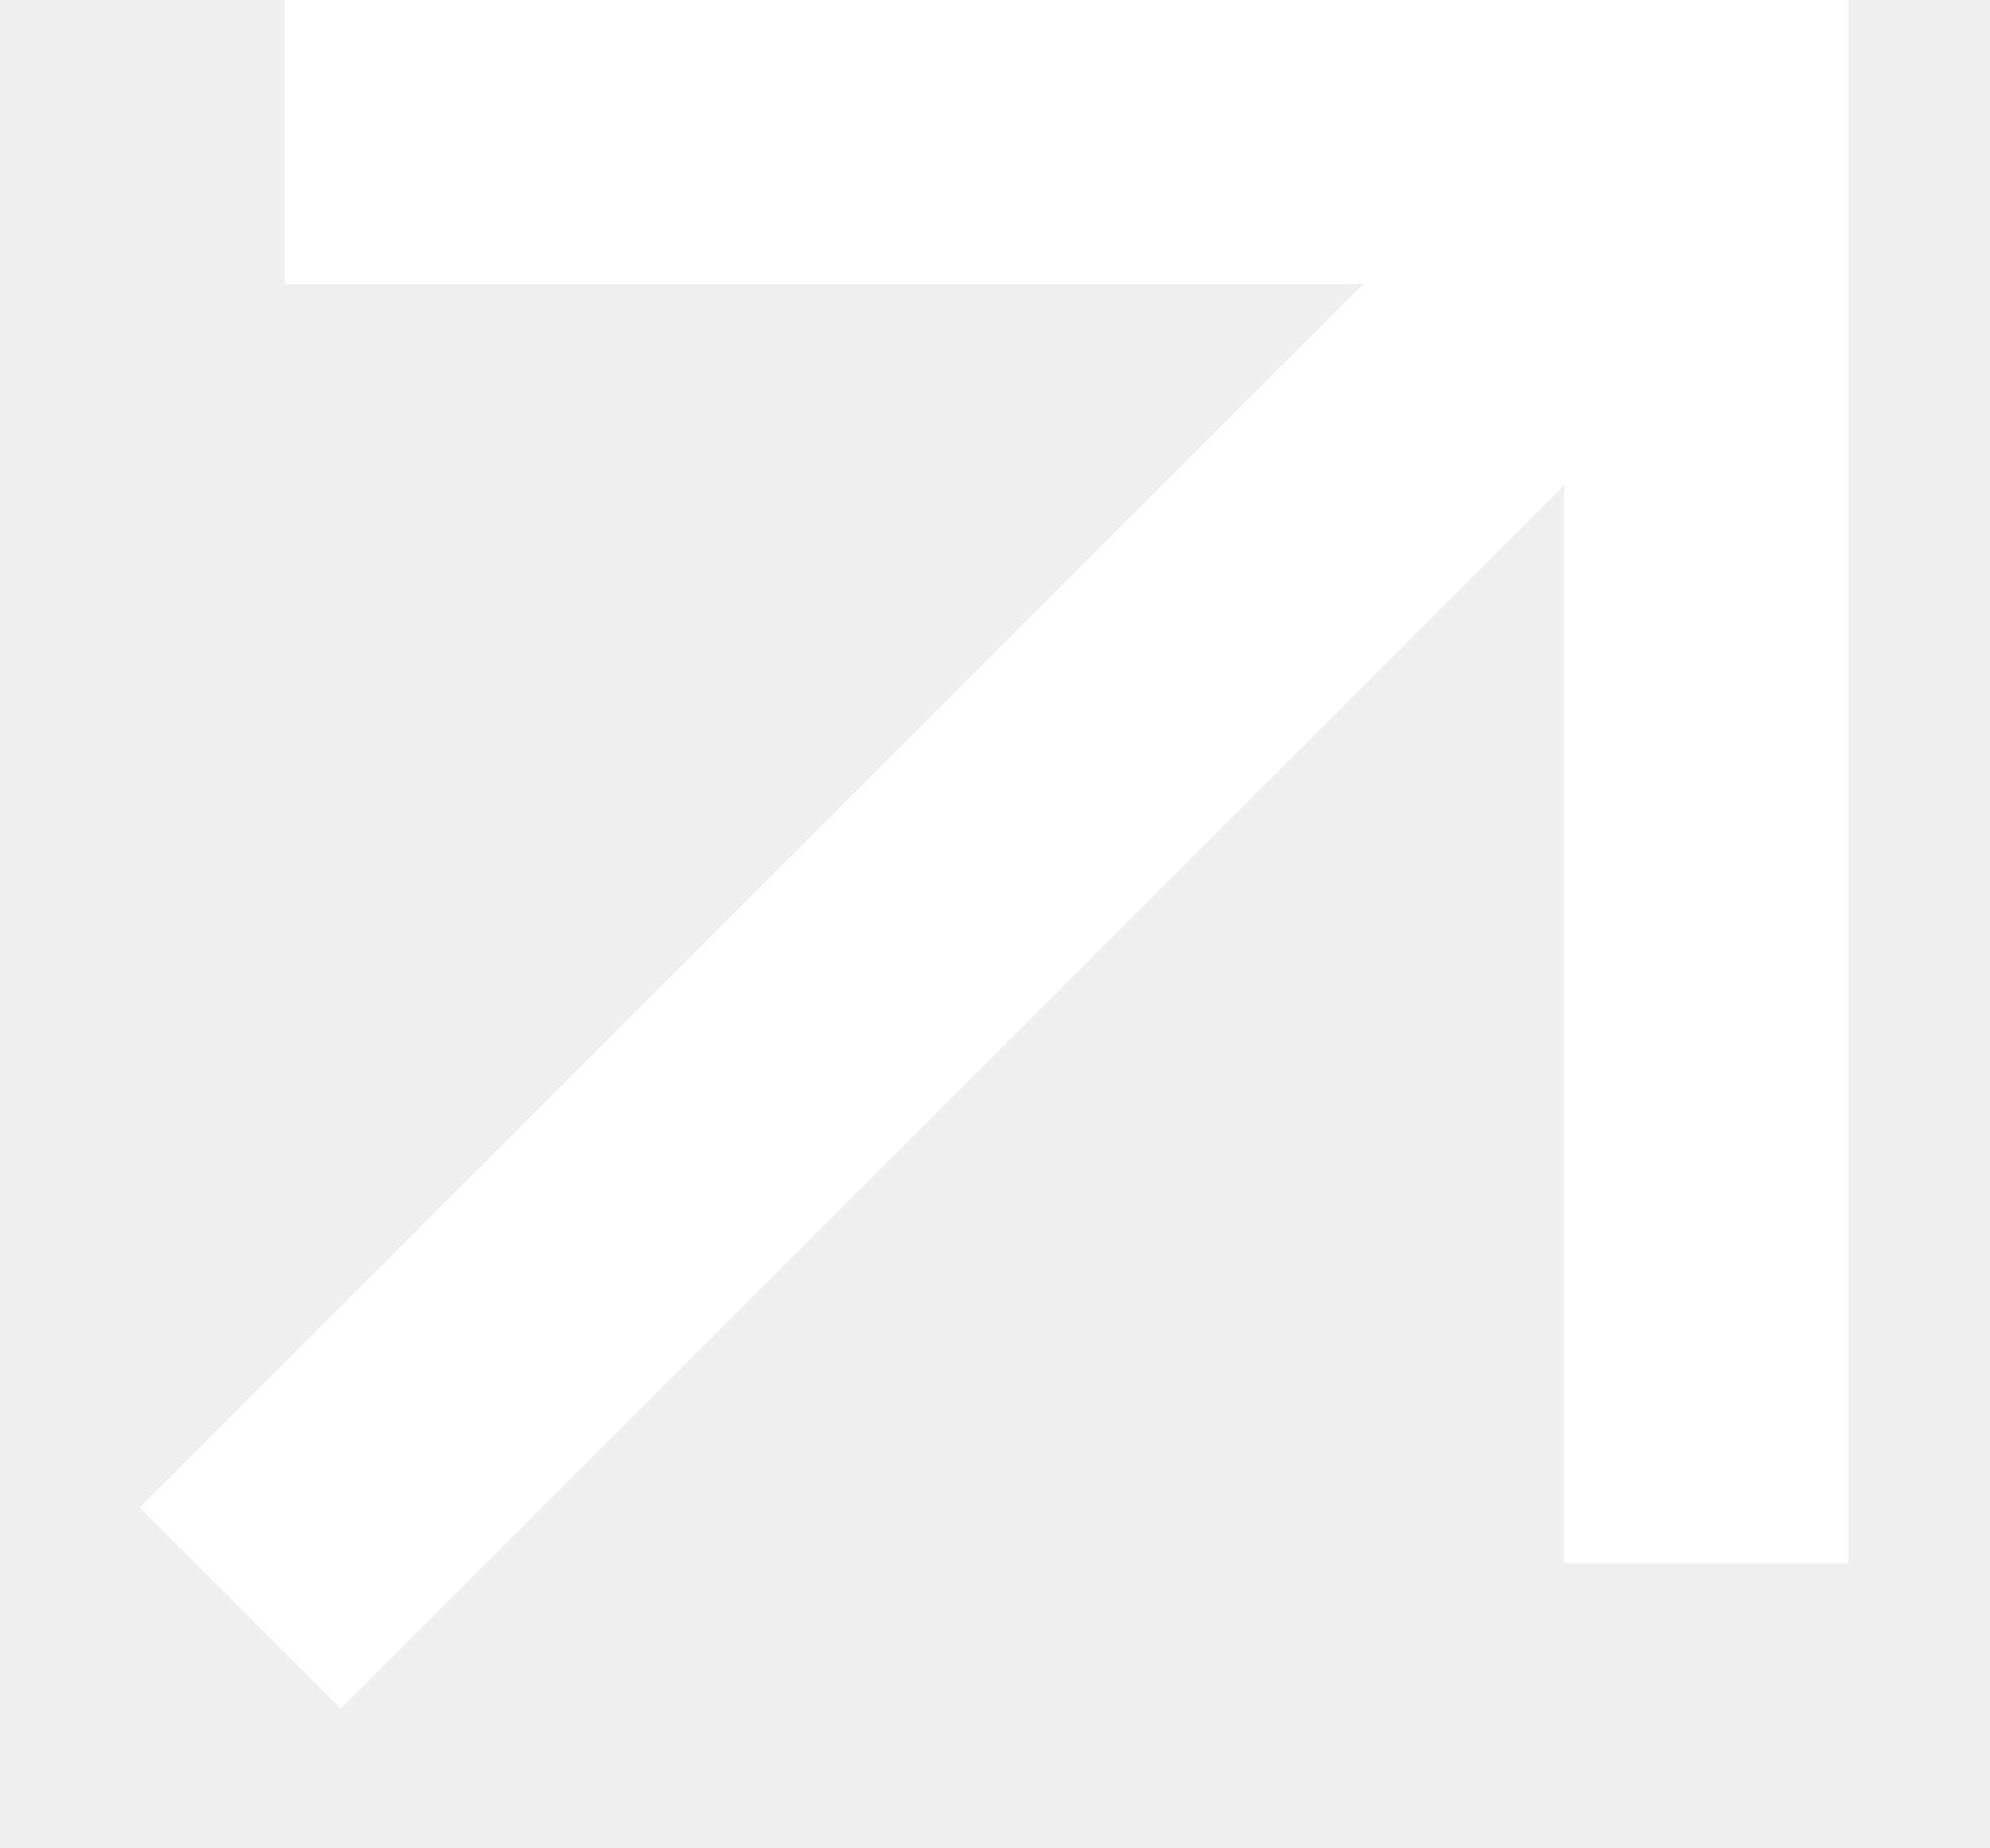
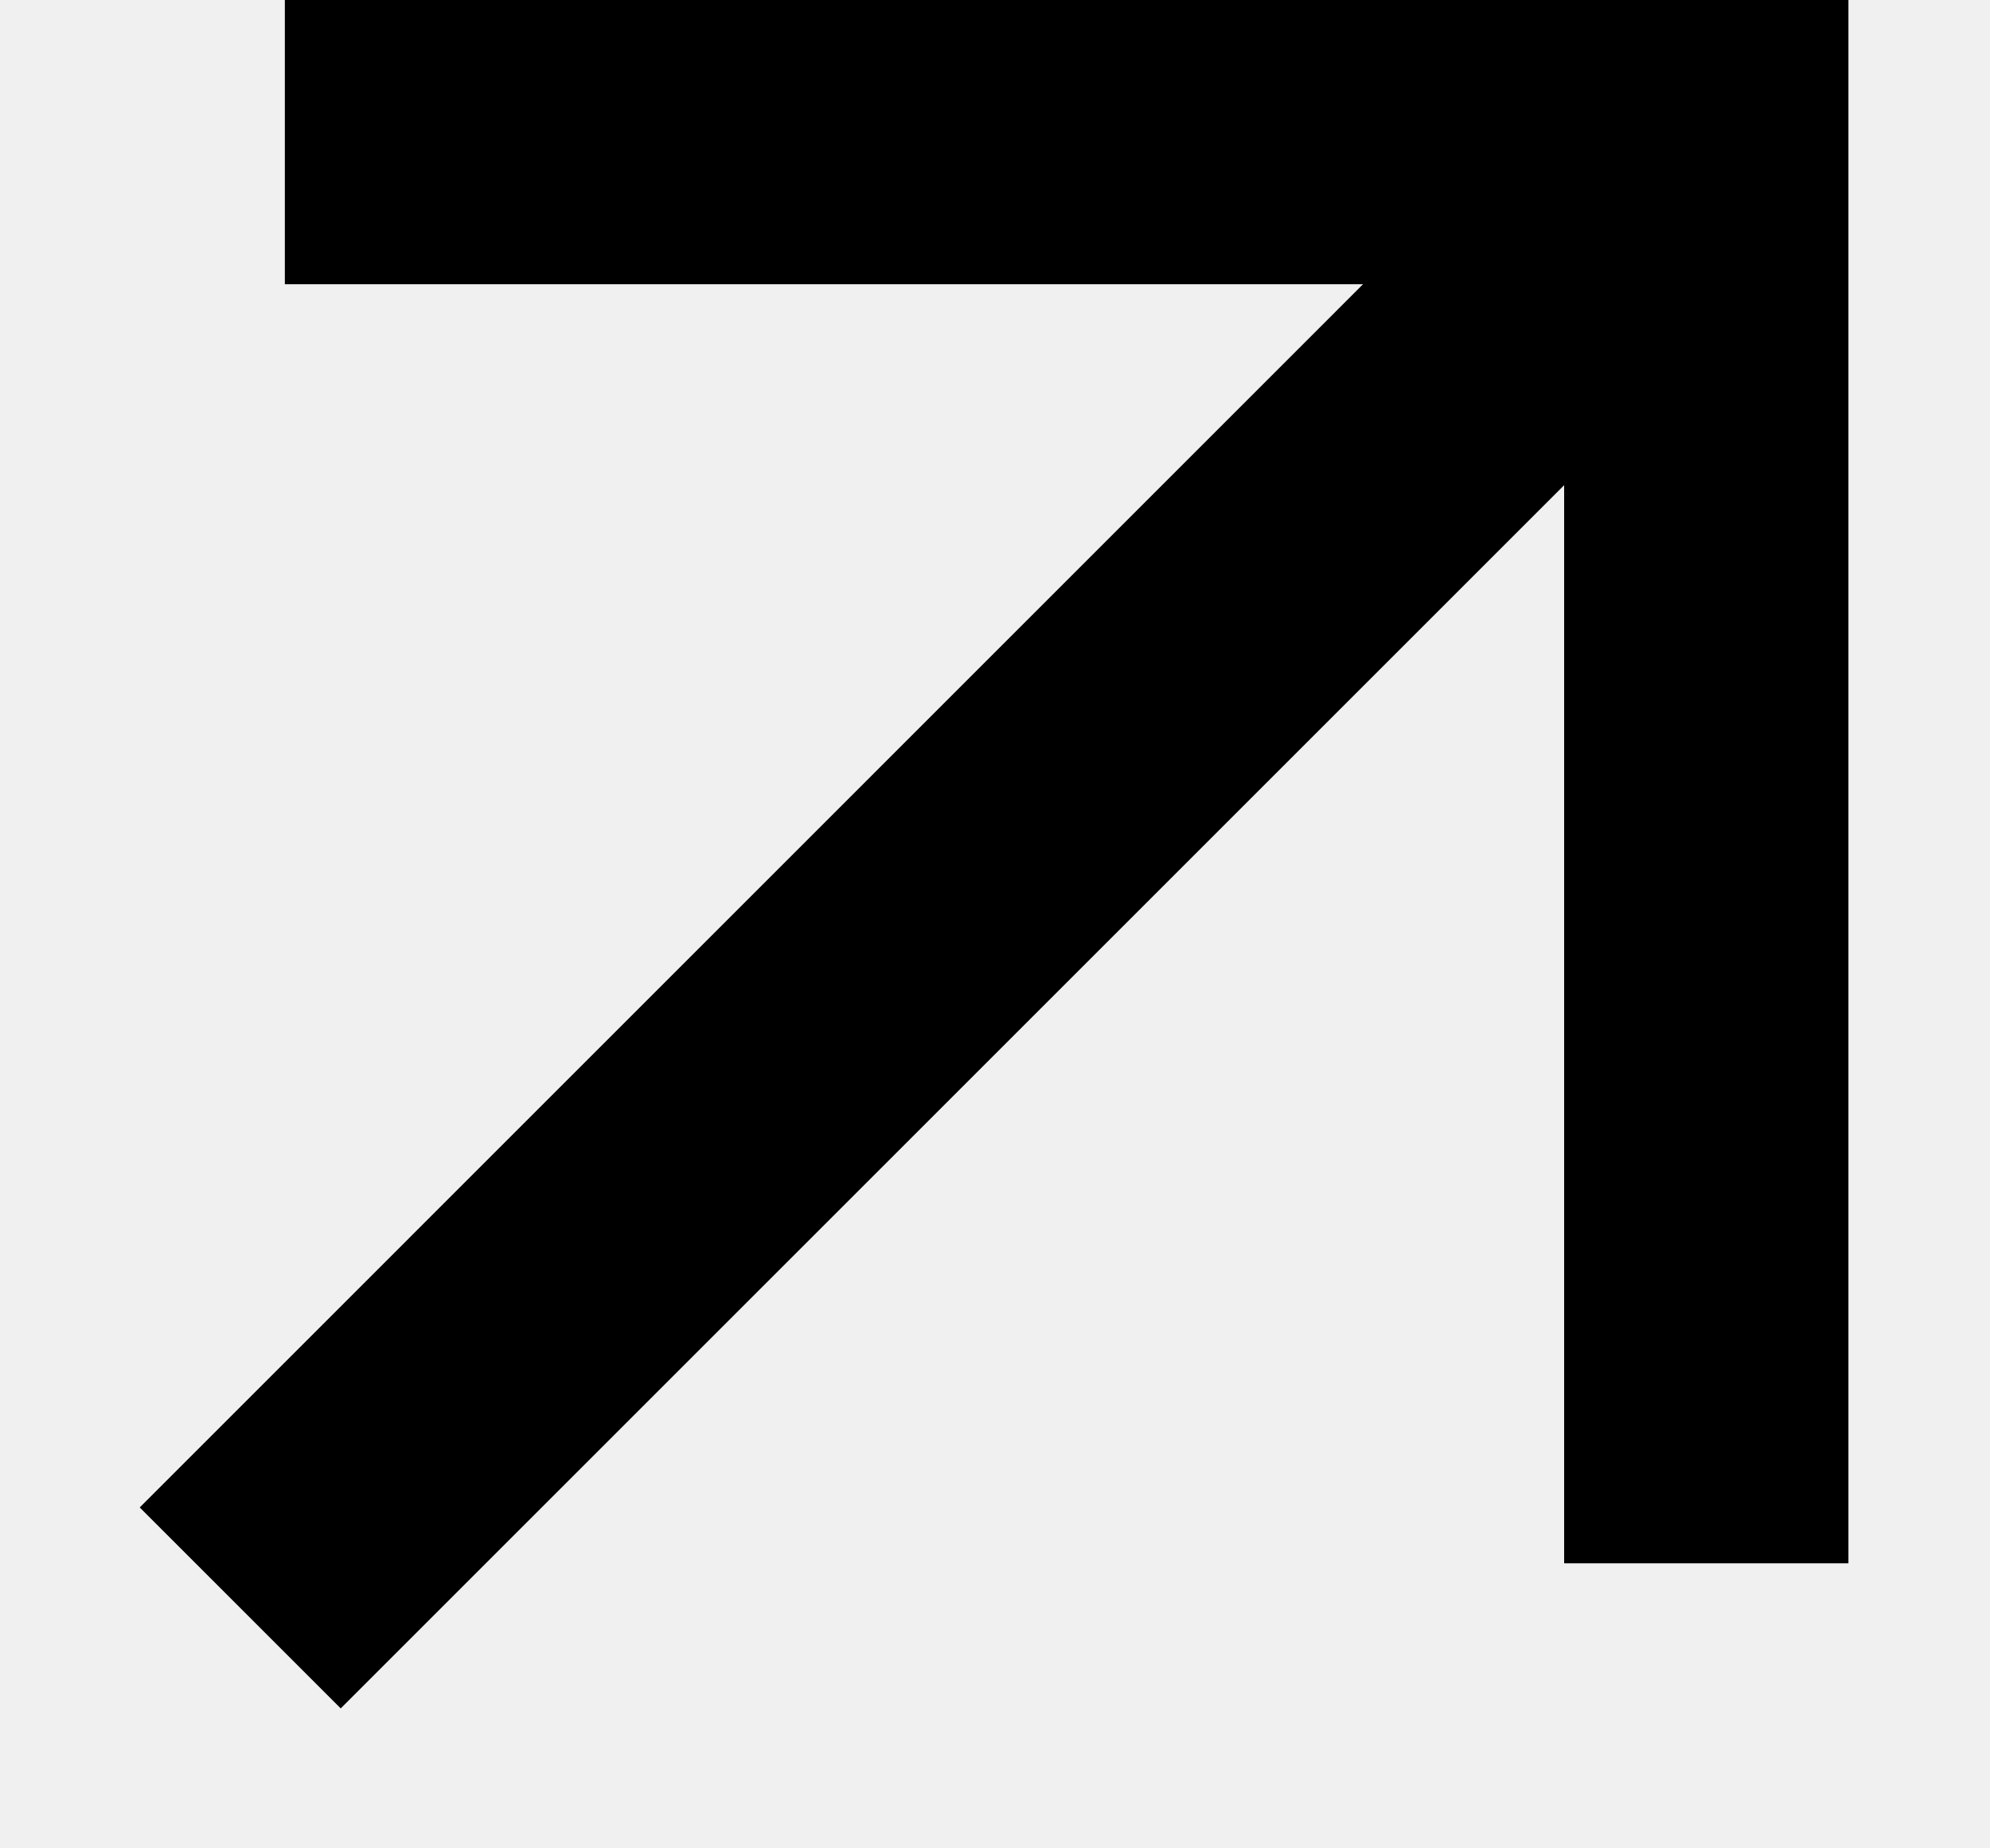
<svg xmlns="http://www.w3.org/2000/svg" width="14" height="13" viewBox="0 0 14 13" fill="none">
-   <path d="M11.004 3.414L2.397 12.021L0.983 10.607L9.589 2H2.004V0H13.004V11H11.004V3.414Z" fill="white" />
+   <path d="M11.004 3.414L2.397 12.021L0.983 10.607L9.589 2H2.004V0H13.004V11H11.004V3.414Z" fill="currentColor" />
</svg>
